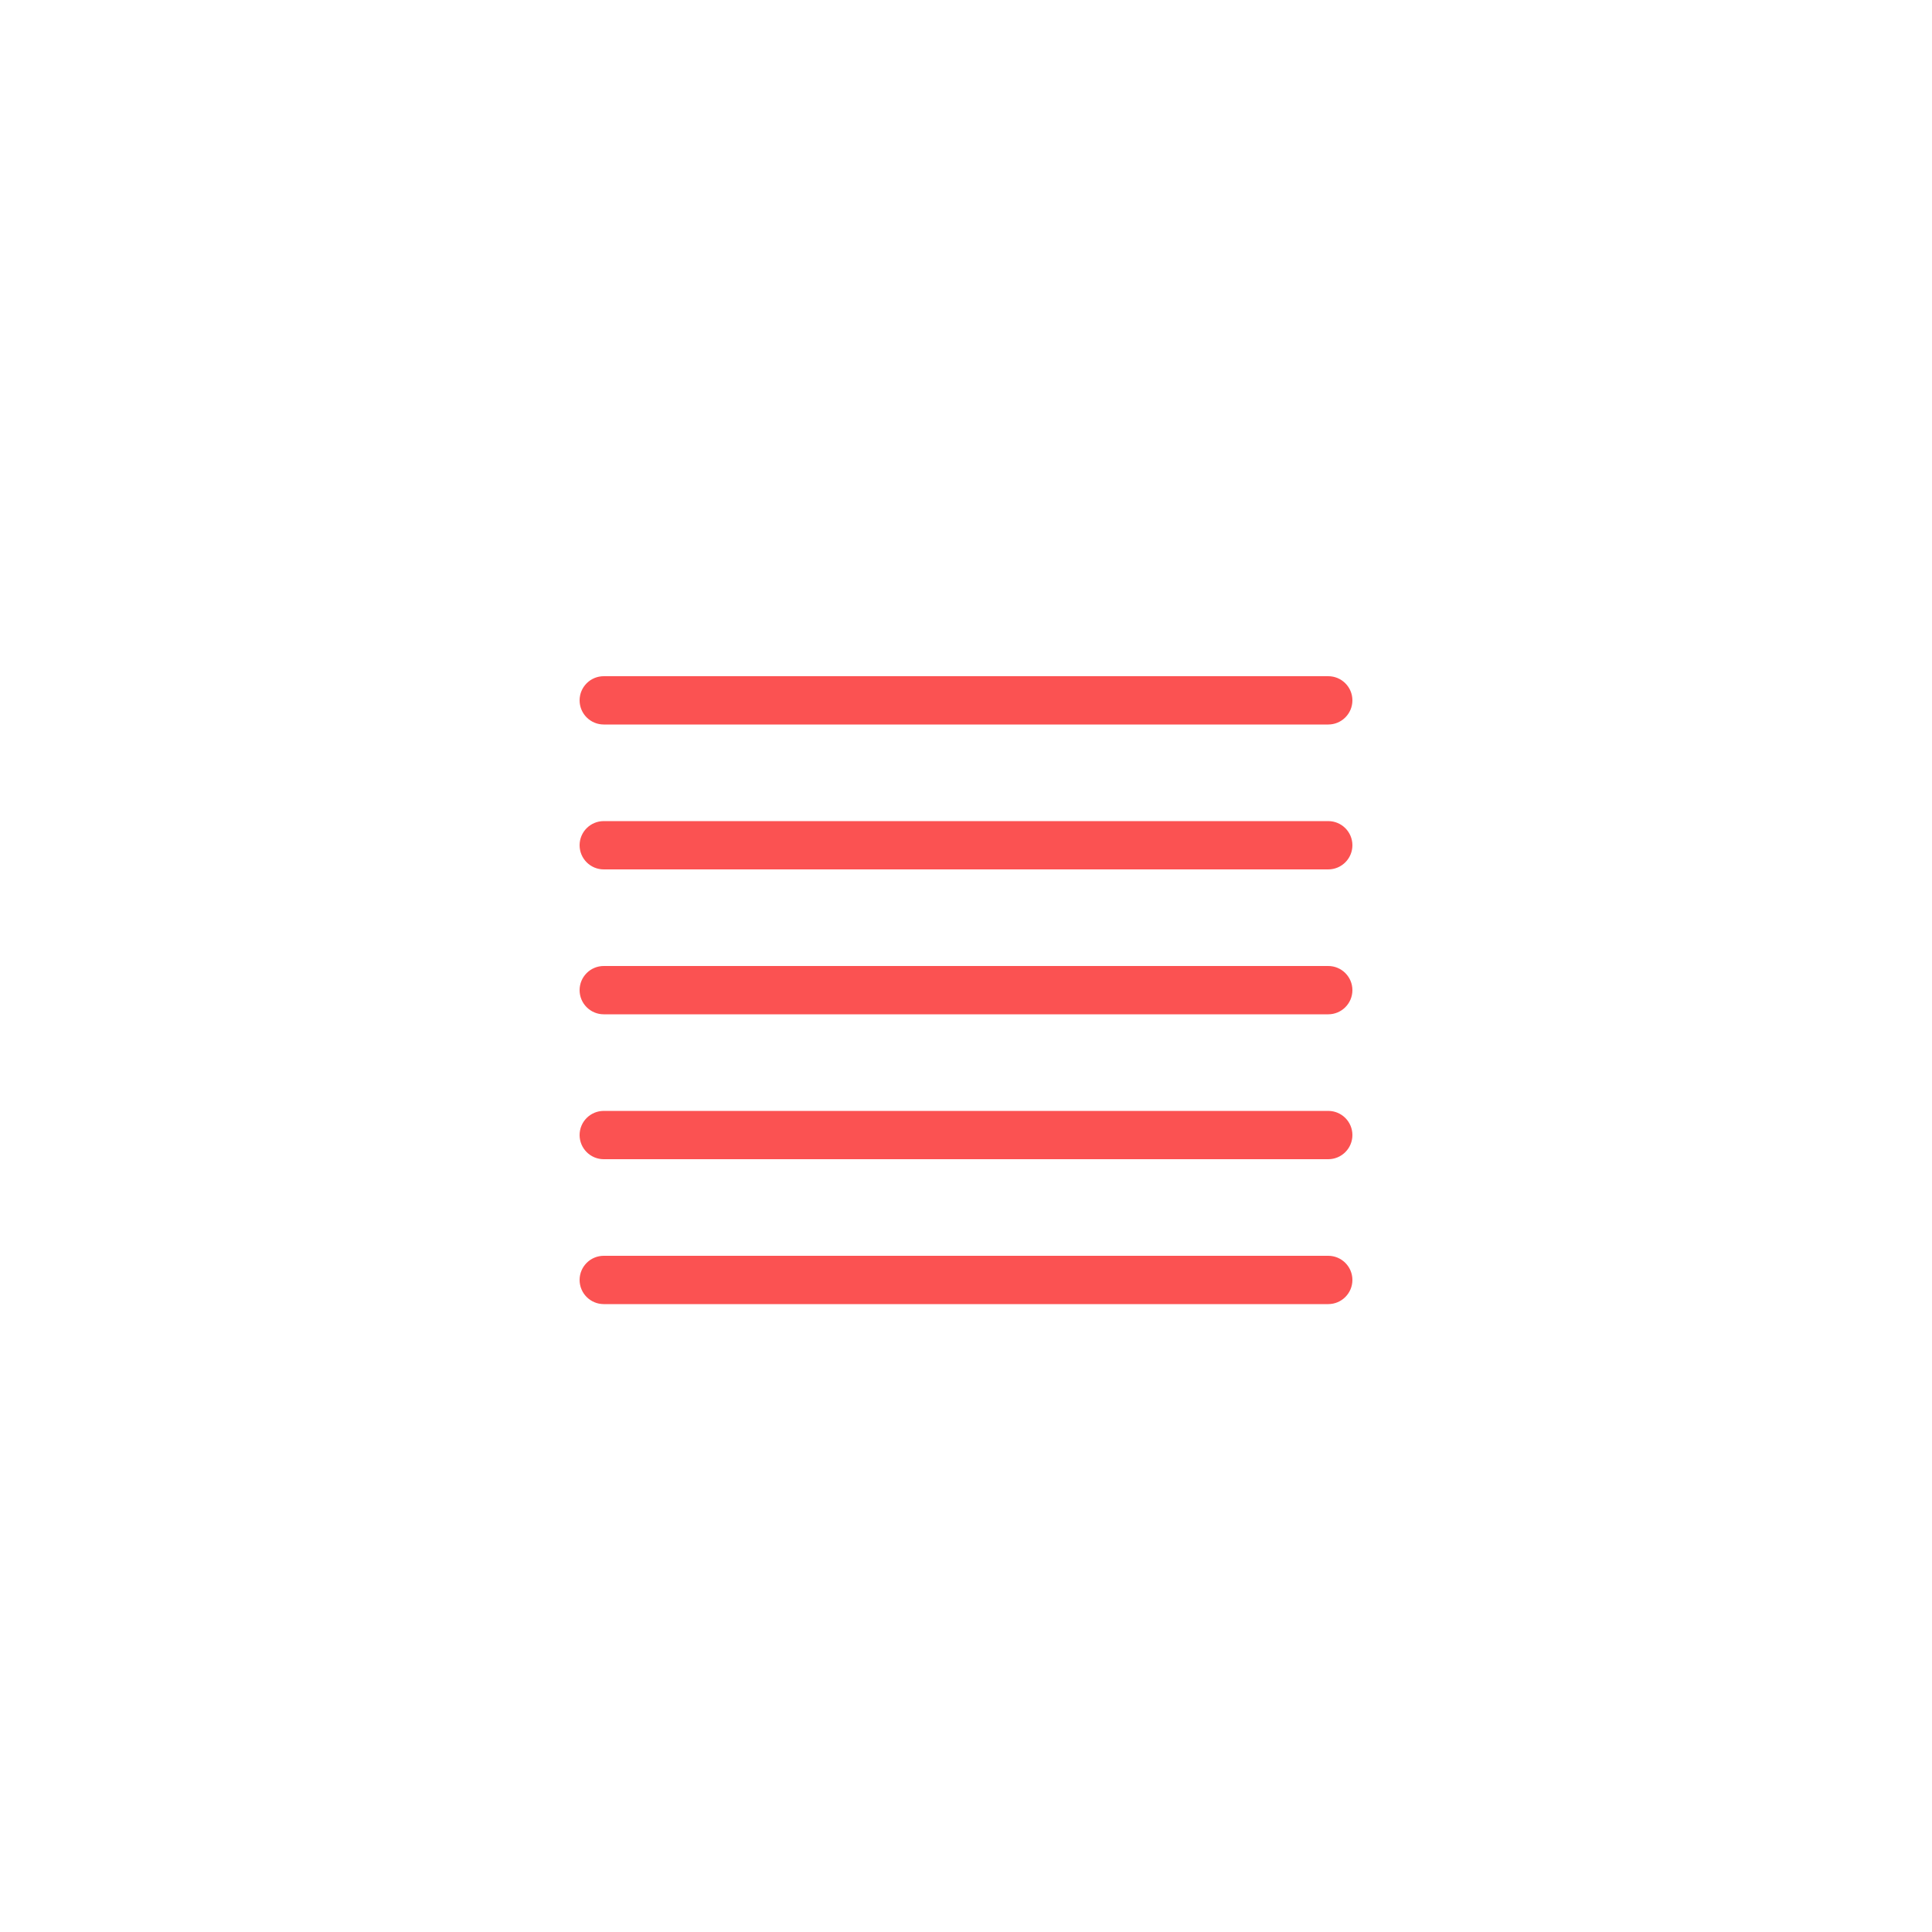
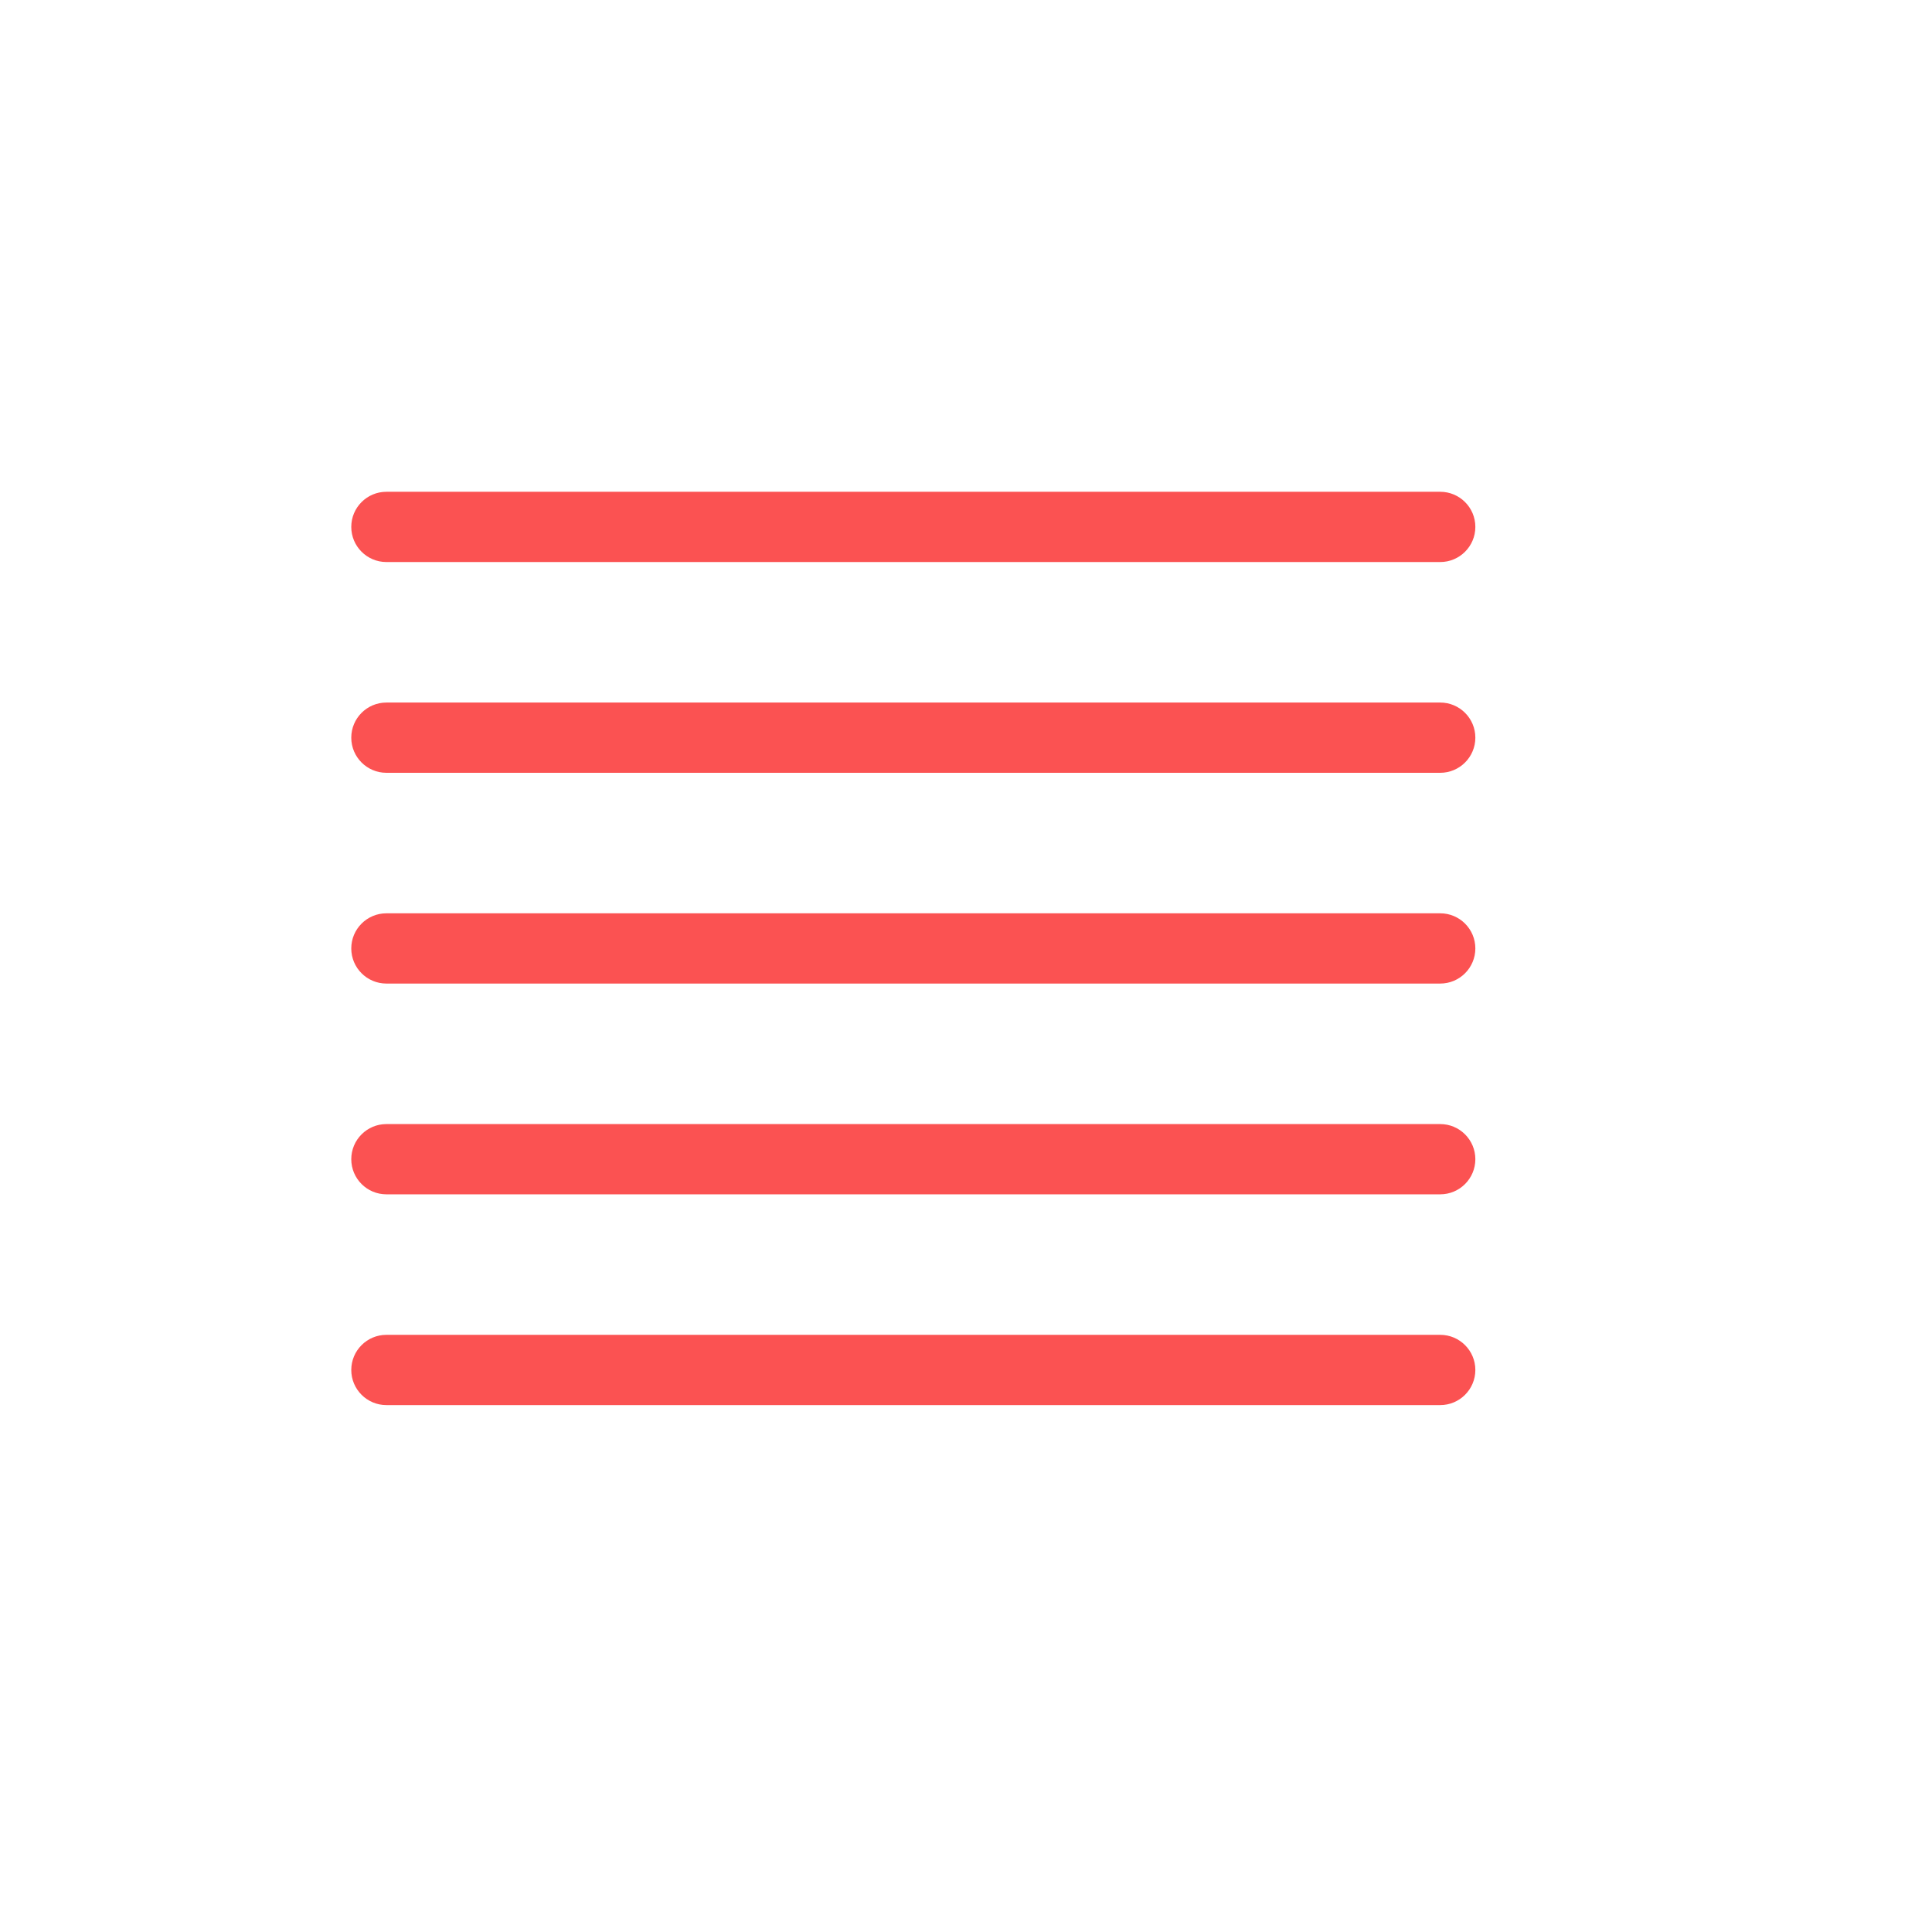
- <svg xmlns="http://www.w3.org/2000/svg" version="1.1" width="35" height="35" viewBox="-10 -10 40 40">
+ <svg xmlns="http://www.w3.org/2000/svg" version="1.1" width="30" height="30" viewBox="-3 -3 27.5 27.5">
  <path fill="#FB5252" d="M17.5 5h-15c-0.276 0-0.5-0.224-0.5-0.5s0.224-0.5 0.5-0.5h15c0.276 0 0.5 0.224 0.5 0.5s-0.224 0.5-0.5 0.5z" />
  <path fill="#FB5252" d="M17.5 8h-15c-0.276 0-0.5-0.224-0.5-0.5s0.224-0.5 0.5-0.5h15c0.276 0 0.5 0.224 0.5 0.5s-0.224 0.5-0.5 0.5z" />
  <path fill="#FB5252" d="M17.5 11h-15c-0.276 0-0.5-0.224-0.5-0.5s0.224-0.5 0.5-0.5h15c0.276 0 0.5 0.224 0.5 0.5s-0.224 0.5-0.5 0.5z" />
  <path fill="#FB5252" d="M17.5 14h-15c-0.276 0-0.5-0.224-0.5-0.5s0.224-0.5 0.5-0.5h15c0.276 0 0.5 0.224 0.5 0.5s-0.224 0.5-0.5 0.5z" />
  <path fill="#FB5252" d="M17.5 17h-15c-0.276 0-0.5-0.224-0.5-0.5s0.224-0.5 0.5-0.5h15c0.276 0 0.5 0.224 0.5 0.5s-0.224 0.5-0.5 0.5z" />
</svg>
